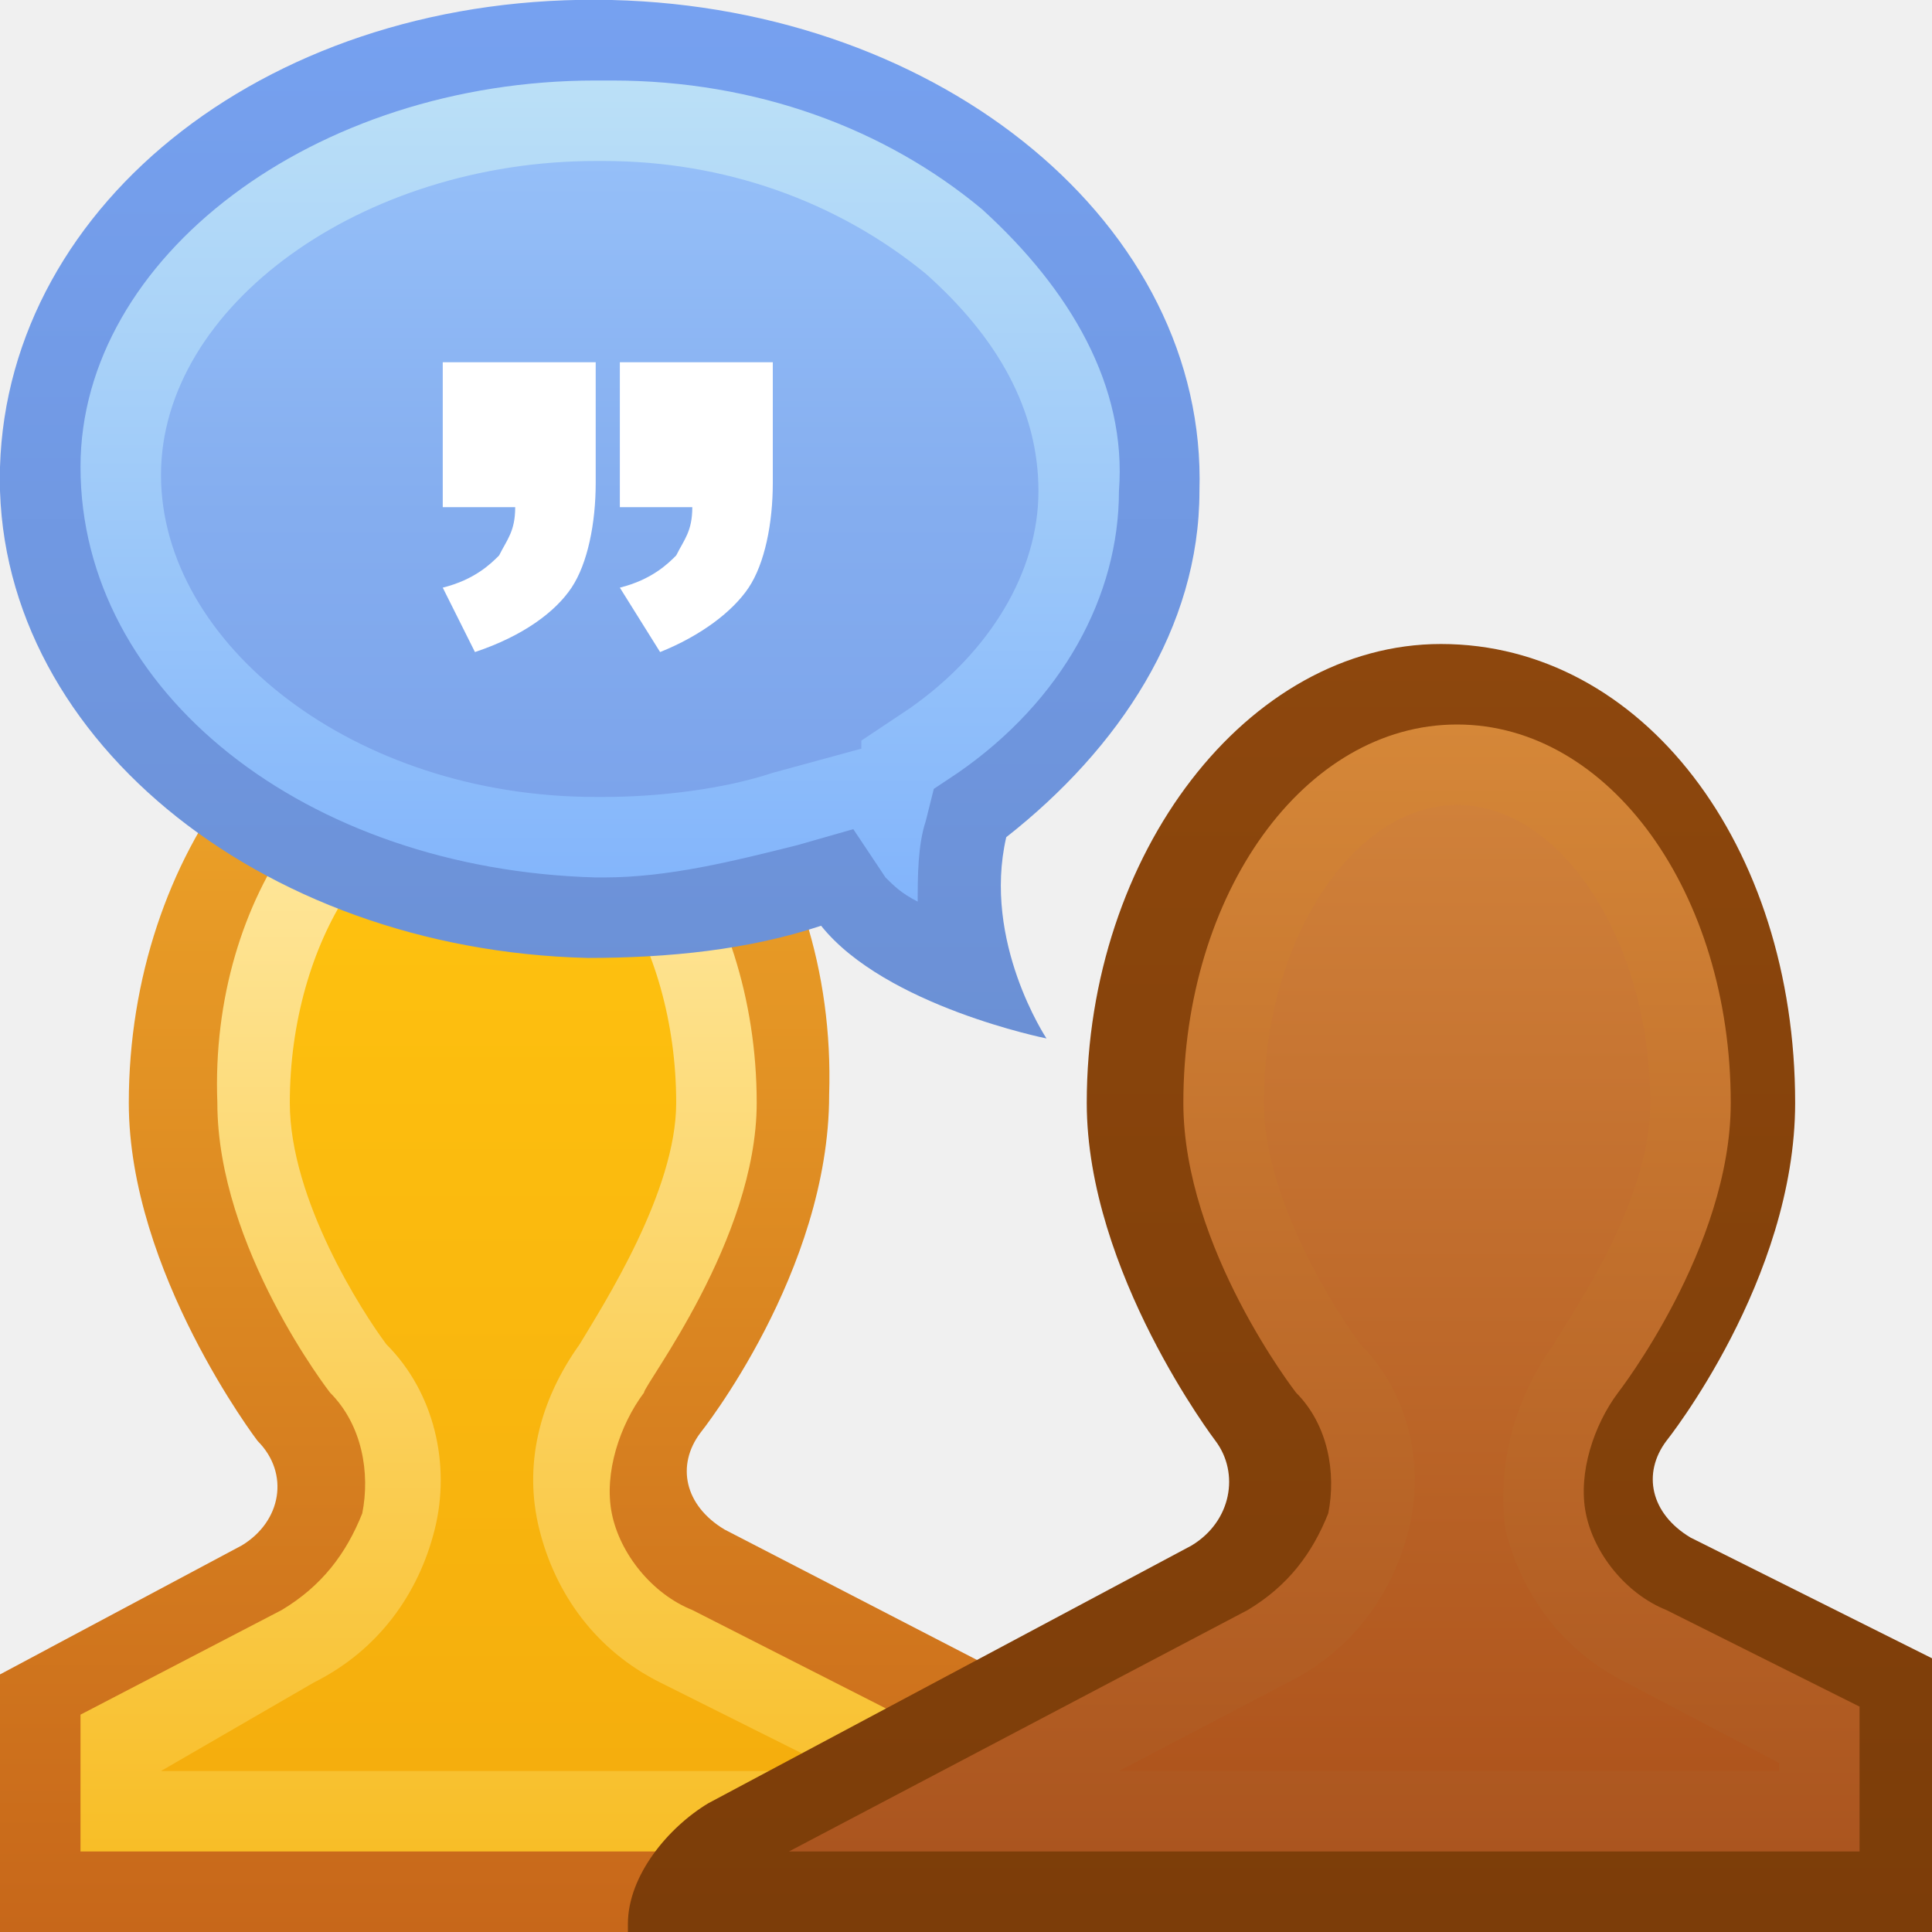
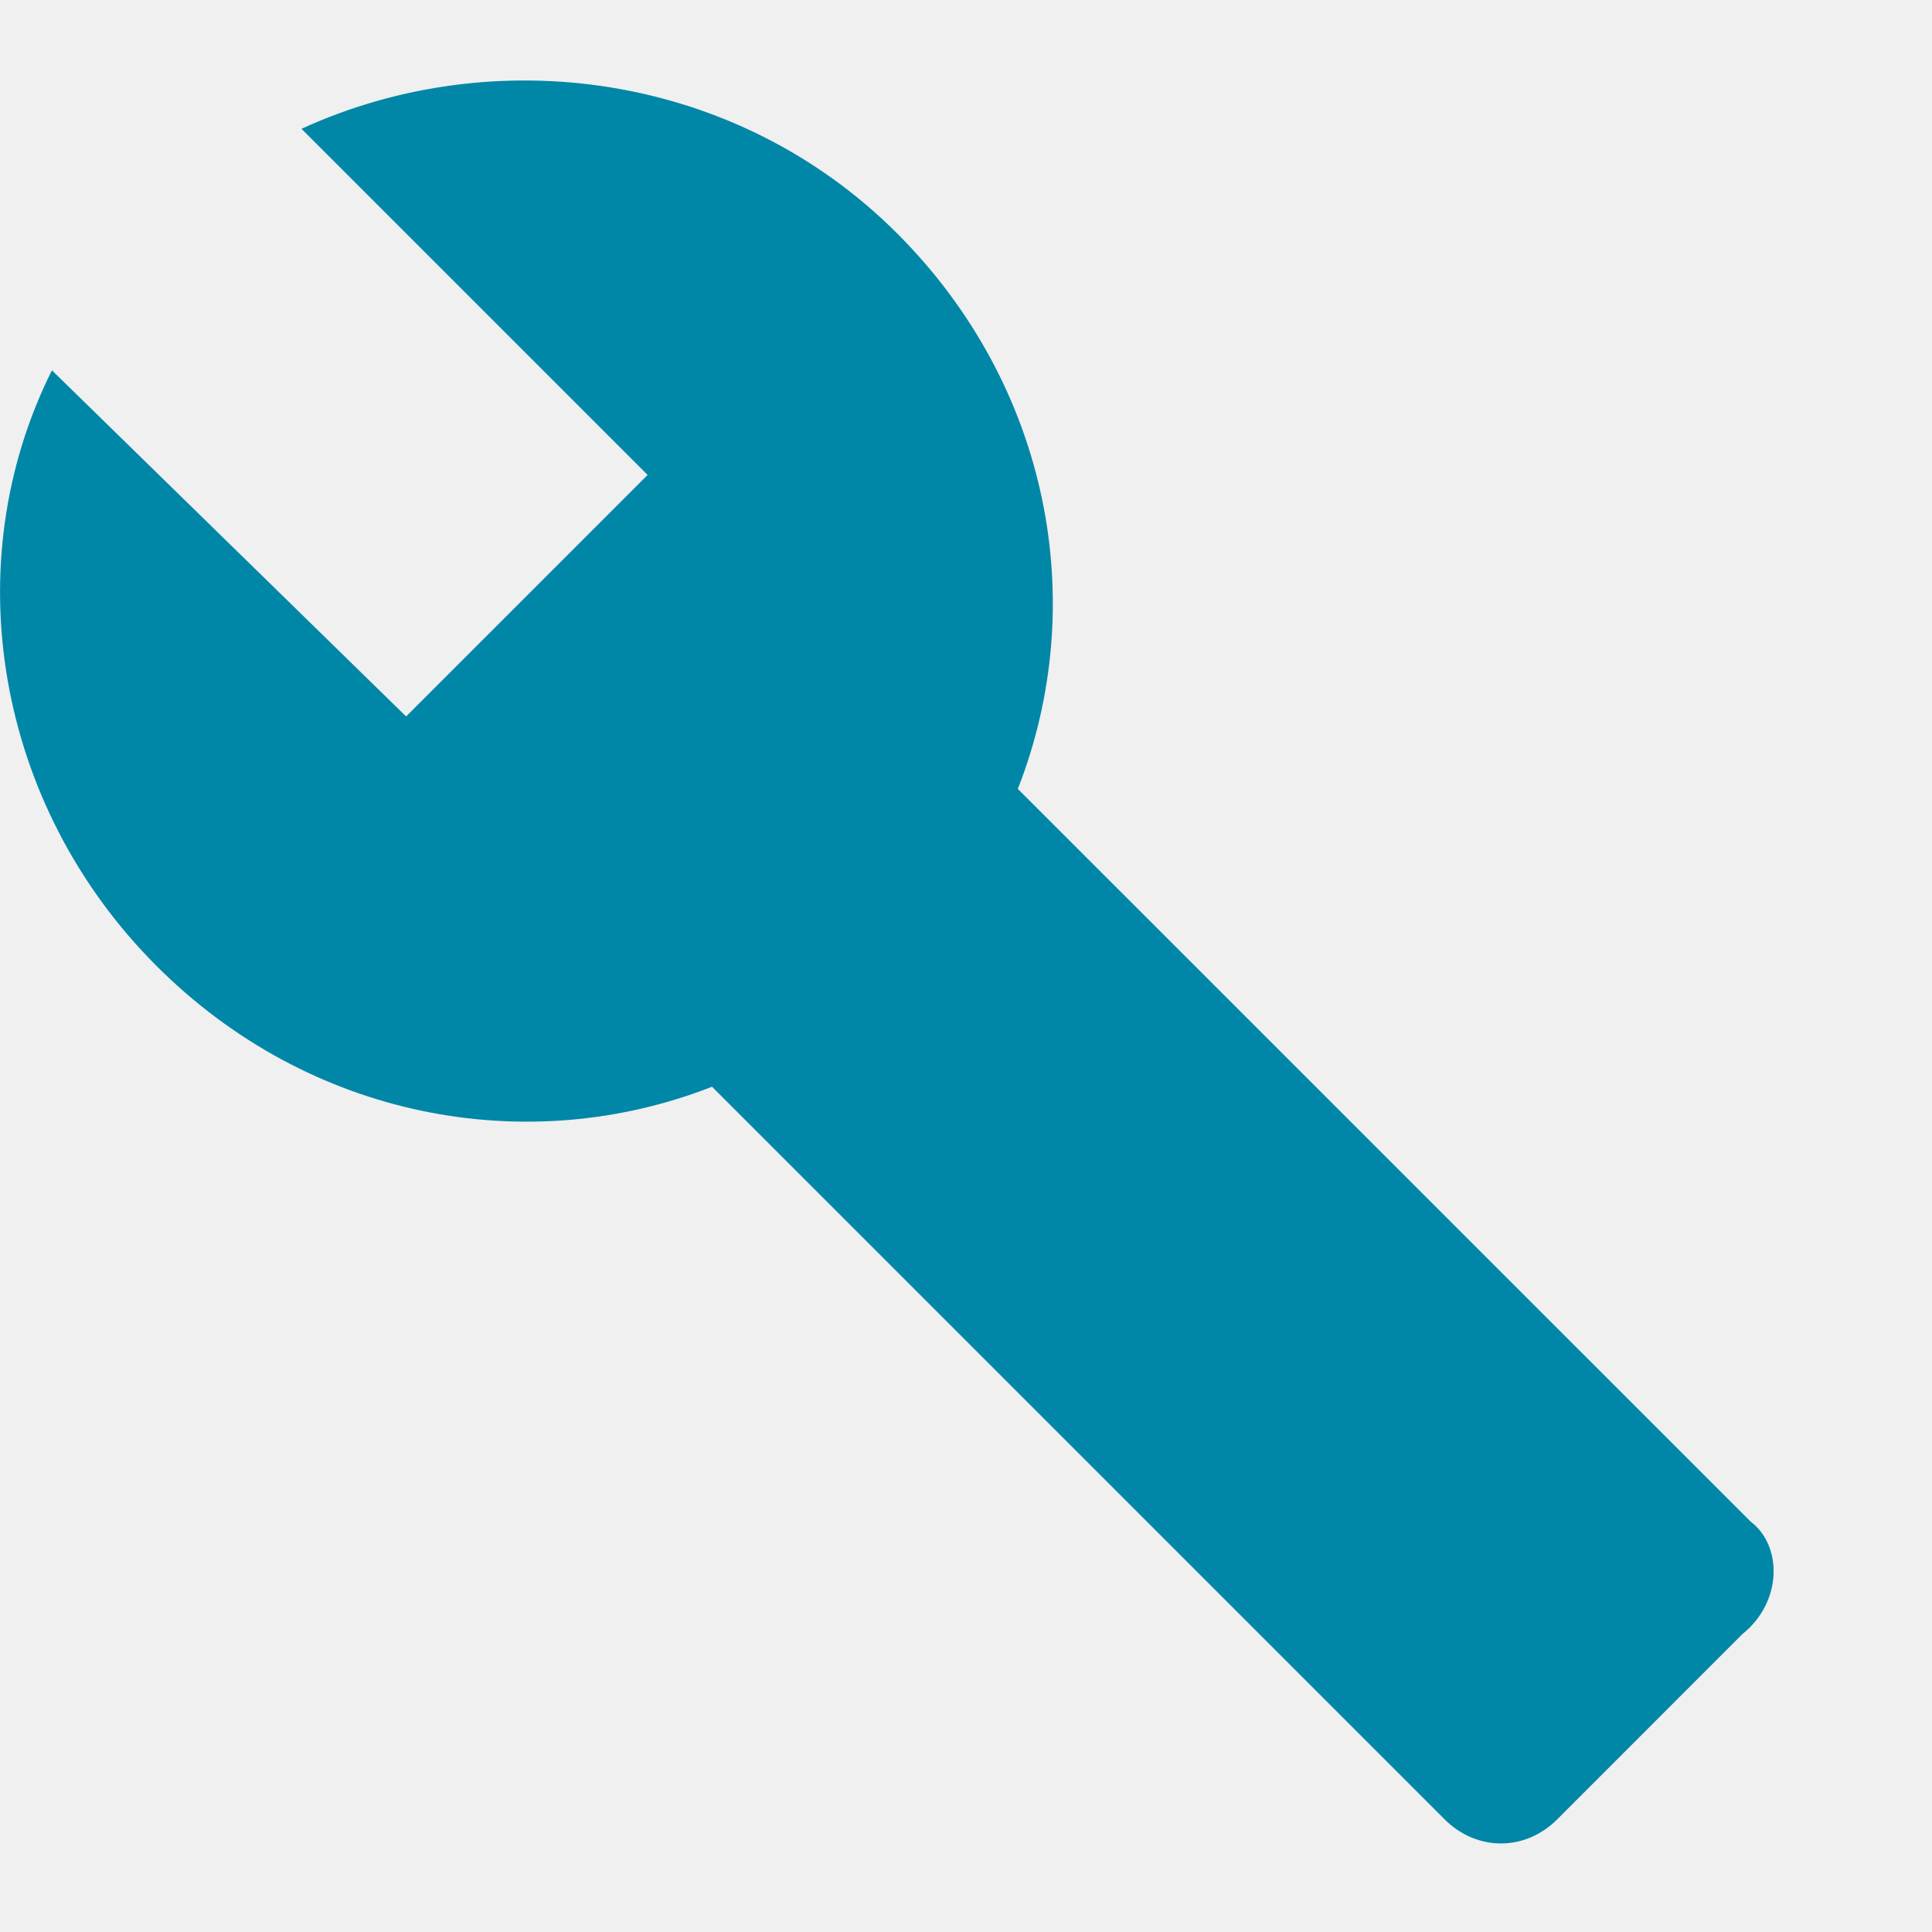
- <svg xmlns="http://www.w3.org/2000/svg" version="1.1" x="0px" y="0px" width="24px" height="24px" viewBox="0 0 24 24" style="overflow:visible;enable-background:new 0 0 24 24;" xml:space="preserve" preserveAspectRatio="xMinYMid meet">
-   <defs>
- </defs>
-   <linearGradient id="SVGID_1_" gradientUnits="userSpaceOnUse" x1="8" y1="7.987" x2="8" y2="24.001">
-     <stop offset="0" style="stop-color:#F0A829" />
-     <stop offset="1" style="stop-color:#C7671A" />
-   </linearGradient>
-   <path style="fill:url(#SVGID_1_);" d="M3,19.2l-3,1.6V24h16v-0.4c0-0.5-0.5-1.2-1-1.5l-6-3.1c-0.5-0.3-0.6-0.8-0.3-1.2  c0,0,1.6-2,1.6-4.2C10.4,10.5,8.4,8,6,8c-2.4,0-4.4,2.6-4.4,5.7c0,2.1,1.6,4.2,1.6,4.2C3.6,18.3,3.5,18.9,3,19.2z" />
-   <linearGradient id="SVGID_2_" gradientUnits="userSpaceOnUse" x1="7.721" y1="8.987" x2="7.721" y2="23.001">
-     <stop offset="0" style="stop-color:#FFEBA8" />
-     <stop offset="1" style="stop-color:#F8BE27" />
-   </linearGradient>
-   <path style="fill:url(#SVGID_2_);" d="M1,23v-1.7L3.5,20c0.5-0.3,0.8-0.7,1-1.2c0.1-0.5,0-1.1-0.4-1.5c0,0-1.4-1.8-1.4-3.6  C2.6,11.1,4.2,9,6,9s3.4,2.1,3.4,4.7c0,1.7-1.4,3.5-1.4,3.6c-0.3,0.4-0.5,1-0.4,1.5c0.1,0.5,0.5,1,1,1.2l5.9,3H1z" />
-   <linearGradient id="SVGID_3_" gradientUnits="userSpaceOnUse" x1="6.134" y1="9.987" x2="6.134" y2="22.001">
-     <stop offset="0" style="stop-color:#FFC30F" />
-     <stop offset="1" style="stop-color:#F5AE0D" />
-   </linearGradient>
-   <path style="fill:url(#SVGID_3_);" d="M2,22L2,22l1.9-1.1c0.8-0.4,1.3-1.1,1.5-1.9c0.2-0.8,0-1.7-0.6-2.3c-0.3-0.4-1.2-1.8-1.2-3  c0-2,1.1-3.7,2.4-3.7s2.4,1.7,2.4,3.7c0,1.1-0.9,2.5-1.2,3c-0.5,0.7-0.7,1.5-0.5,2.3c0.2,0.8,0.7,1.5,1.5,1.9l2.2,1.1H2z" />
-   <linearGradient id="SVGID_4_" gradientUnits="userSpaceOnUse" x1="16" y1="7.987" x2="16" y2="24.001">
-     <stop offset="0" style="stop-color:#8D470D" />
-     <stop offset="1" style="stop-color:#7C3D09" />
-   </linearGradient>
-   <path style="fill:url(#SVGID_4_);" d="M24,24v-3.4l-3-1.5c-0.5-0.3-0.6-0.8-0.3-1.2c0,0,1.6-2,1.6-4.2c0-3.2-1.9-5.7-4.4-5.7  c-2.4,0-4.4,2.6-4.4,5.7c0,2.1,1.6,4.2,1.6,4.2c0.3,0.4,0.2,1-0.3,1.3l-6,3.2c-0.5,0.3-1,0.9-1,1.5V24H24z" />
-   <linearGradient id="SVGID_5_" gradientUnits="userSpaceOnUse" x1="16.412" y1="8.987" x2="16.412" y2="23.001">
-     <stop offset="0" style="stop-color:#D58738" />
-     <stop offset="1" style="stop-color:#AB551F" />
-   </linearGradient>
-   <path style="fill:url(#SVGID_5_);" d="M9.8,23l5.7-3c0.5-0.3,0.8-0.7,1-1.2c0.1-0.5,0-1.1-0.4-1.5c0,0-1.4-1.8-1.4-3.6  c0-2.6,1.5-4.7,3.4-4.7s3.4,2.1,3.4,4.7c0,1.8-1.4,3.6-1.4,3.6c-0.3,0.4-0.5,1-0.4,1.5s0.5,1,1,1.2l2.4,1.2V23H9.8z" />
-   <linearGradient id="SVGID_6_" gradientUnits="userSpaceOnUse" x1="17.942" y1="9.987" x2="17.942" y2="22.001">
-     <stop offset="0" style="stop-color:#D0813A" />
-     <stop offset="1" style="stop-color:#AF551D" />
-   </linearGradient>
-   <path style="fill:url(#SVGID_6_);" d="M13.9,22l2.1-1.1c0.8-0.4,1.3-1.1,1.5-1.9c0.2-0.8,0-1.7-0.6-2.3c-0.3-0.4-1.2-1.8-1.2-3  c0-2,1.1-3.7,2.4-3.7s2.4,1.7,2.4,3.7c0,1.2-0.9,2.5-1.2,3c-0.5,0.7-0.7,1.5-0.6,2.3c0.2,0.8,0.7,1.5,1.5,1.9l1.9,1V22H13.9z" />
-   <linearGradient id="SVGID_7_" gradientUnits="userSpaceOnUse" x1="7.451" y1="0" x2="7.451" y2="12.904">
-     <stop offset="0" style="stop-color:#76A1F0" />
-     <stop offset="1" style="stop-color:#6B90D5" />
-   </linearGradient>
-   <path style="fill:url(#SVGID_7_);" d="M12.5,10.4c1.4-1.1,2.4-2.6,2.4-4.3c0.1-3.3-3.2-6-7.3-6.1C3.4-0.1,0.1,2.5,0,5.8  c-0.1,3.3,3.2,6,7.3,6.1c1,0,2-0.1,2.9-0.4c0.8,1,2.8,1.4,2.8,1.4S12.2,11.7,12.5,10.4z" />
-   <linearGradient id="SVGID_8_" gradientUnits="userSpaceOnUse" x1="7.451" y1="1" x2="7.451" y2="11.217">
-     <stop offset="0" style="stop-color:#BBE0F7" />
-     <stop offset="1" style="stop-color:#82B4FB" />
-   </linearGradient>
-   <path style="fill:url(#SVGID_8_);" d="M11.4,11.2c-0.2-0.1-0.3-0.2-0.4-0.3l-0.4-0.6l-0.7,0.2c-0.8,0.2-1.6,0.4-2.4,0.4l-0.1,0  C3.8,10.8,1,8.6,1,5.8C1,3.2,3.9,1,7.4,1l0.2,0c1.8,0,3.4,0.6,4.6,1.6c1.1,1,1.8,2.2,1.7,3.5c0,1.3-0.7,2.6-2,3.5l-0.3,0.2l-0.1,0.4  C11.4,10.5,11.4,10.9,11.4,11.2z" />
-   <linearGradient id="SVGID_9_" gradientUnits="userSpaceOnUse" x1="7.451" y1="2" x2="7.451" y2="9.91">
-     <stop offset="0" style="stop-color:#95BFF8" />
-     <stop offset="0.557" style="stop-color:#84ADEF" />
-     <stop offset="1" style="stop-color:#7CA4EB" />
-   </linearGradient>
-   <path style="fill:url(#SVGID_9_);" d="M7.4,9.9C4.4,9.9,2,8,2,5.9C2,3.8,4.5,2,7.4,2l0.1,0c1.5,0,2.9,0.5,4,1.4  c0.9,0.8,1.4,1.7,1.4,2.7c0,1-0.6,2-1.6,2.7l-0.6,0.4l0,0.1L9.6,9.6C9,9.8,8.2,9.9,7.5,9.9L7.4,9.9z" />
-   <path style="fill:#FFFFFF;" d="M5.5,4.5h1.9V6c0,0.5-0.1,1-0.3,1.3C6.9,7.6,6.5,7.9,5.9,8.1L5.5,7.3C5.9,7.2,6.1,7,6.2,6.9  c0.1-0.2,0.2-0.3,0.2-0.6H5.5V4.5z M7.7,4.5h1.9V6c0,0.5-0.1,1-0.3,1.3C9.1,7.6,8.7,7.9,8.2,8.1L7.7,7.3C8.1,7.2,8.3,7,8.4,6.9  c0.1-0.2,0.2-0.3,0.2-0.6H7.7V4.5z" />
+ <svg xmlns="http://www.w3.org/2000/svg" width="24px" height="24px" viewBox="0 0 24 24" version="1.1">
+   <defs />
+   <g id="Symbols" stroke="none" stroke-width="1" fill="none" fill-rule="evenodd">
+     <g id="Moodle/mod/workshop">
+       <g id="workshop">
+         <rect id="Rectangle-2" x="0" y="0" width="24" height="24" />
+         <path d="M21.745,18.9 L12.644,9.8 C13.545,7.5 13.045,4.8 11.145,2.9 C9.145,0.9 6.145,0.5 3.745,1.6 L8.045,5.9 L5.045,8.9 L0.645,4.6 C-0.555,7 -0.055,10 1.945,12 C3.845,13.9 6.545,14.4 8.845,13.5 L17.945,22.6 C18.345,23 18.945,23 19.345,22.6 L21.644,20.3 C22.144,19.9 22.144,19.2 21.745,18.9" id="Fill-1" fill="#0087A7" />
+       </g>
+     </g>
+   </g>
</svg>
